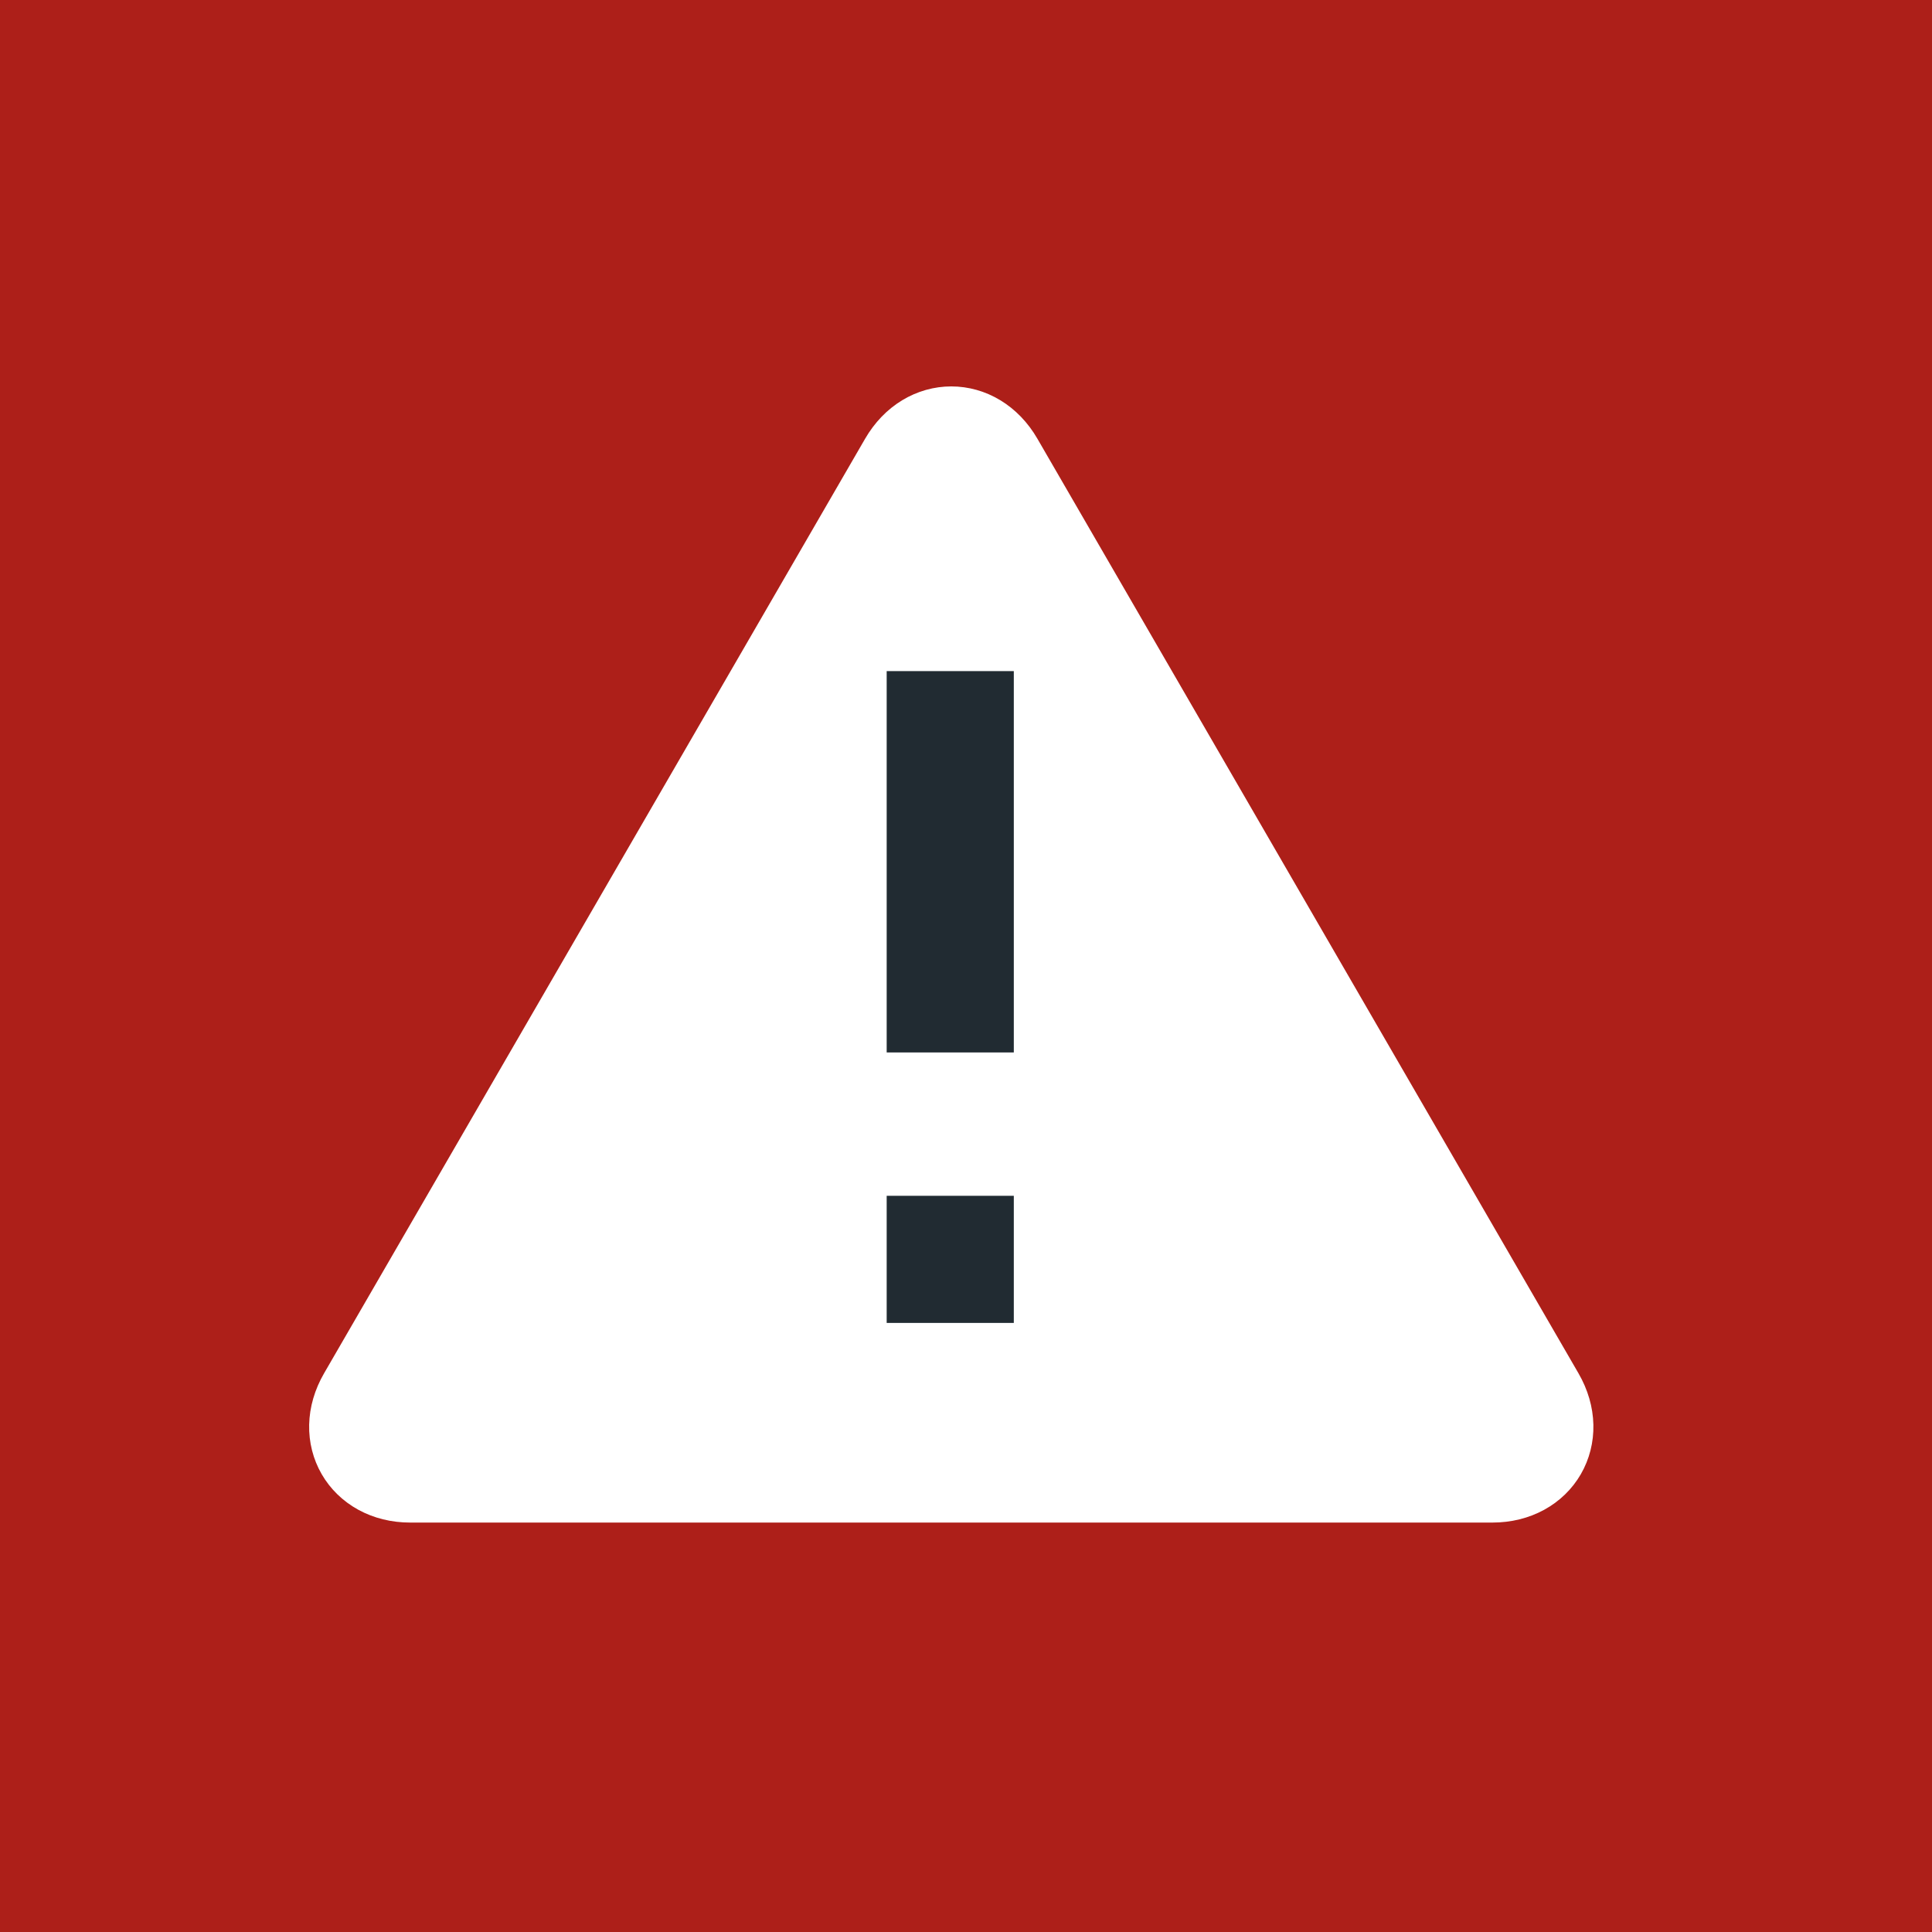
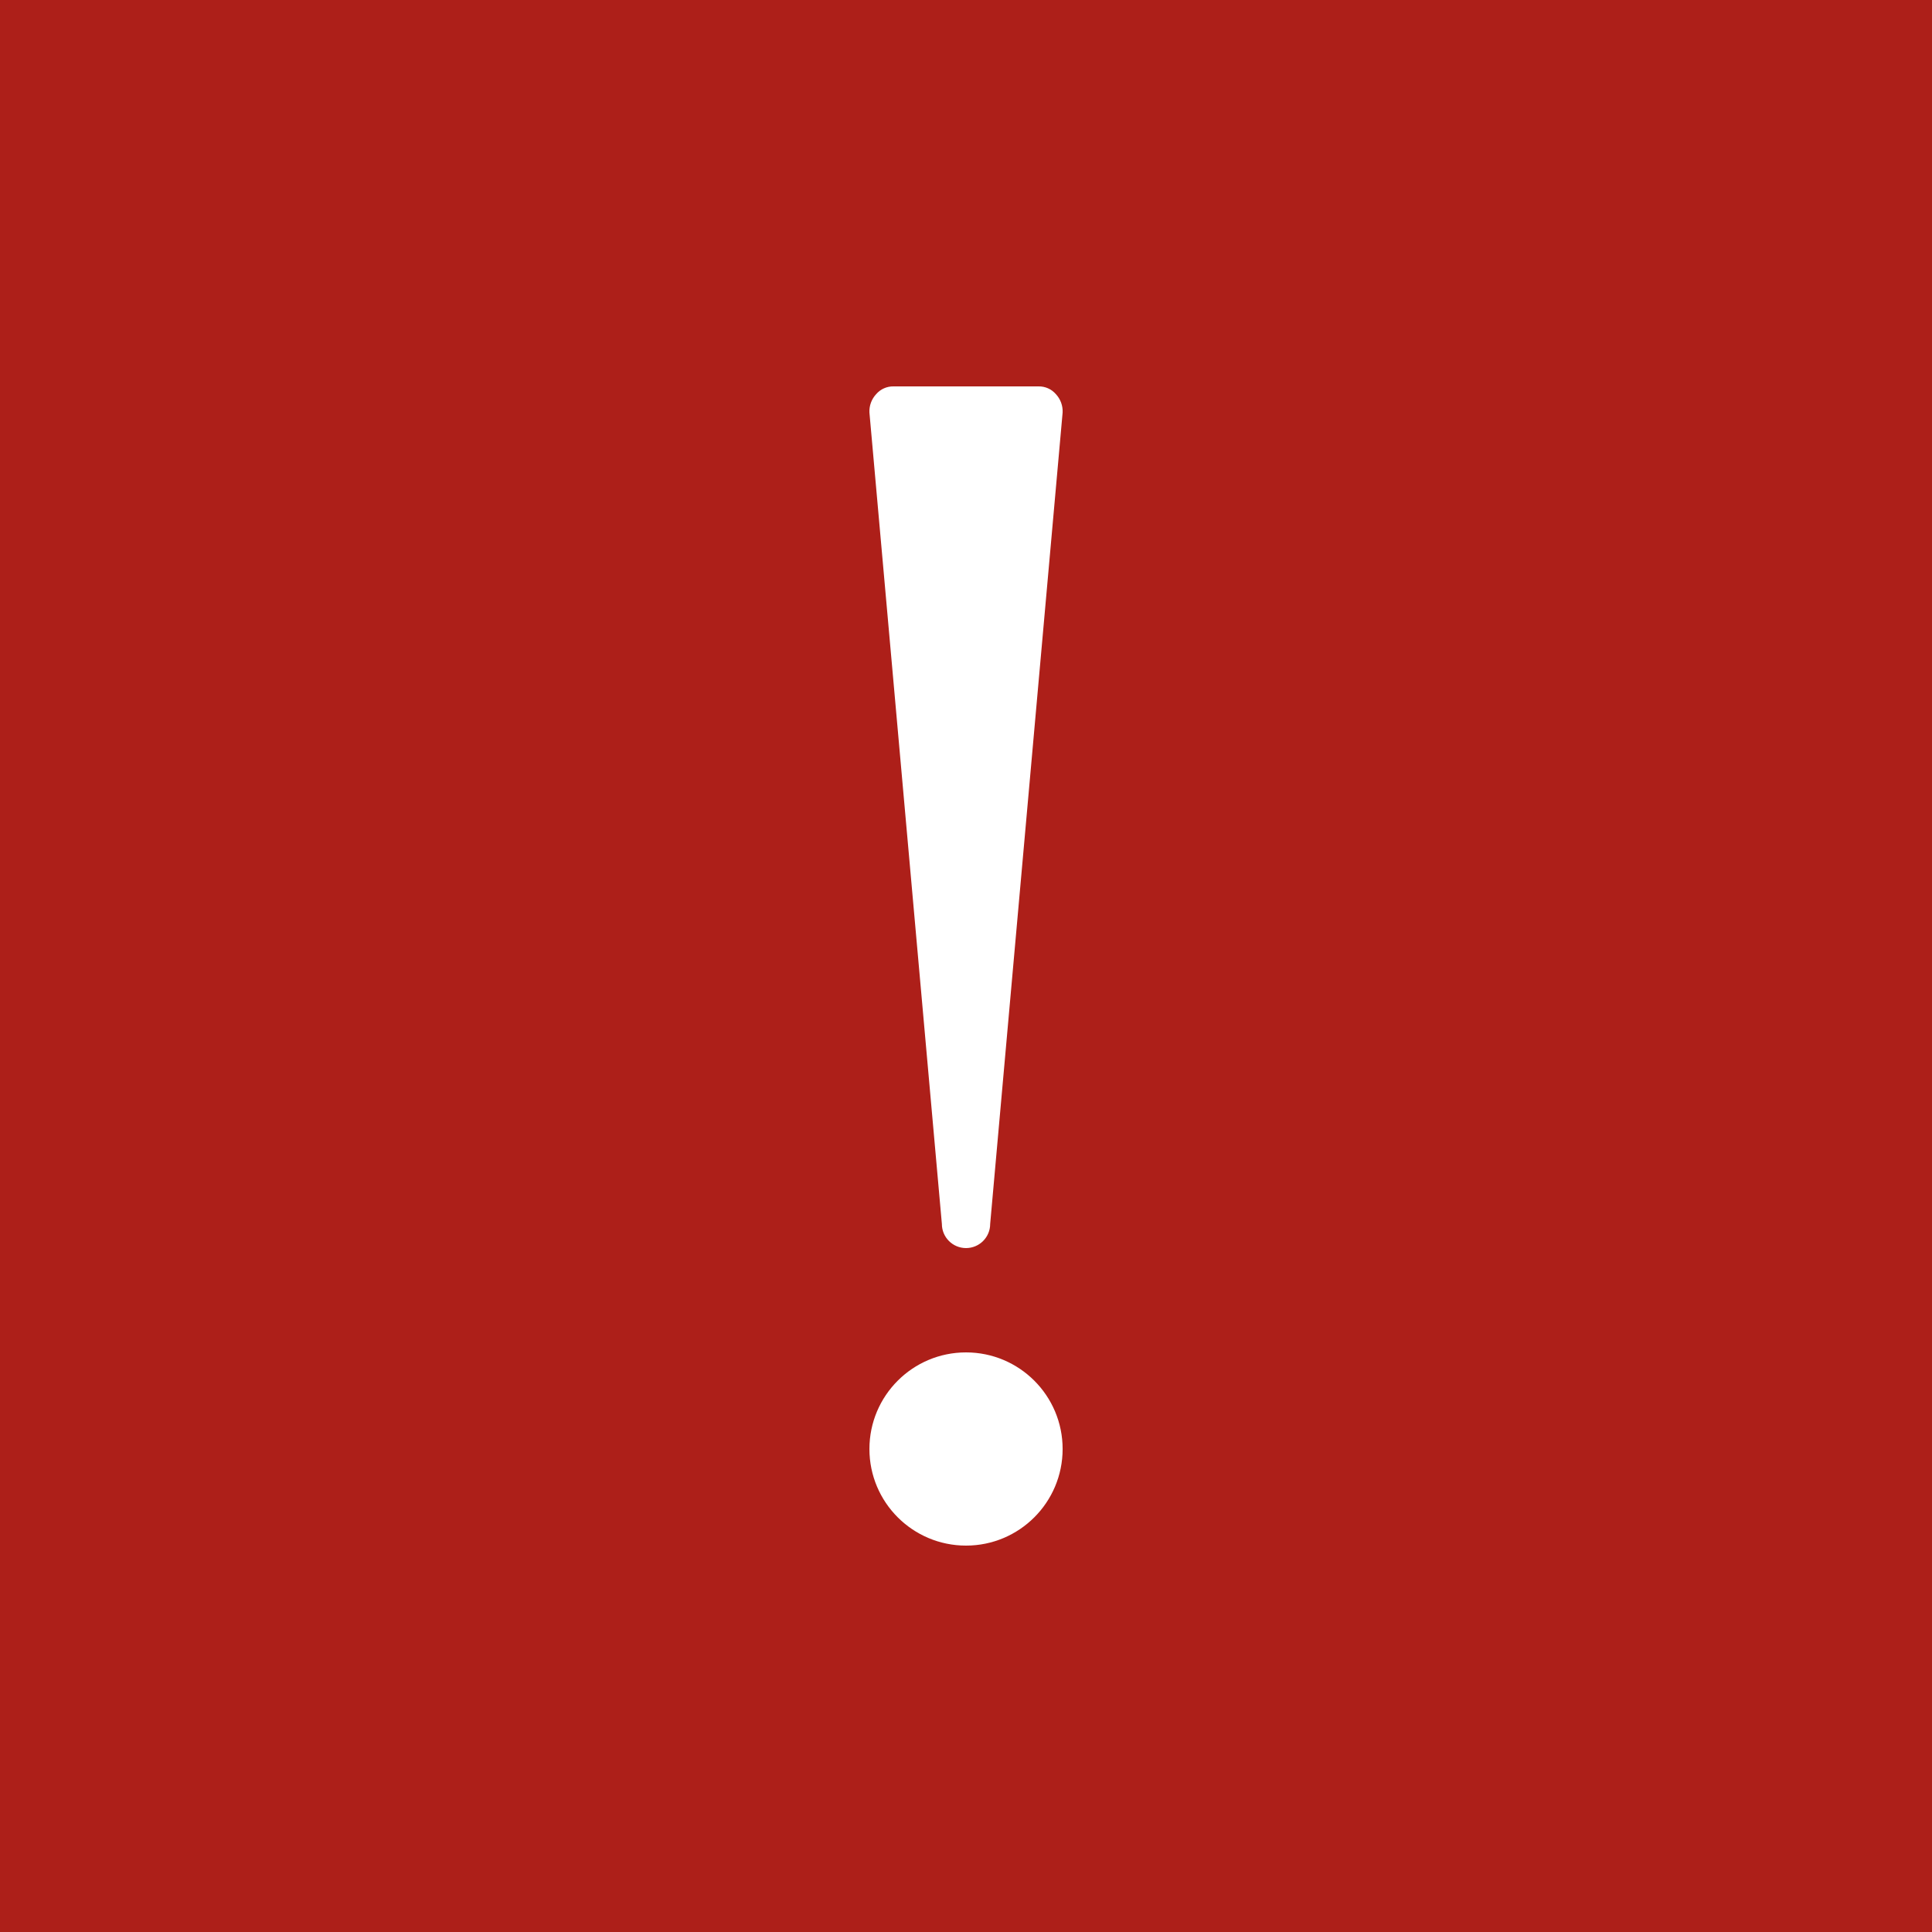
- <svg xmlns="http://www.w3.org/2000/svg" width="50px" height="50px" viewBox="0 0 50 50" version="1.1">
+ <svg xmlns="http://www.w3.org/2000/svg" width="80px" height="80px" viewBox="0 0 80 80" version="1.1">
  <defs />
  <g id="NHS-Redesign---Components-v0.1" stroke="none" stroke-width="1" fill="none" fill-rule="evenodd">
-     <g id="NHS-Redesign---Callout-Box-Ideas-v2" transform="translate(-227, -1260)">
-       <g id="Group-8" transform="translate(227, 1260)">
-         <g id="Group-9">
-           <rect id="Rectangle-3" fill="#AD1F19" x="0" y="0" width="50" height="50" />
-           <g id="Group-7" transform="translate(10, 12)" fill="#FFFFFF" stroke="#FFFFFF" stroke-width="2">
-             <path d="M28.621,26.404 L0.617,26.404 C-0.703,26.404 -1.41,25.185 -0.747,24.041 L13.254,-0.144 C13.915,-1.285 15.323,-1.285 15.983,-0.144 L29.985,24.041 C30.647,25.184 29.941,26.404 28.621,26.404 Z" id="Shape" />
-           </g>
-         </g>
-         <polygon id="Path" fill="#212B32" transform="translate(24.59211, 22.30263) rotate(180) translate(-24.59211, -22.30263) " points="26.237 27.237 22.947 27.237 22.947 17.368 26.237 17.368" />
-         <polygon id="Path" fill="#212B32" transform="translate(24.59211, 32.5921) rotate(180) translate(-24.59211, -32.5921) " points="26.237 34.237 22.947 34.237 22.947 30.947 26.237 30.947" />
+     <g id="NHS-Redesign---Callout-Box-Ideas-v3" transform="translate(-2156, -304)">
+       <g id="callout-icon-warning-red" transform="translate(2156, 304)">
+         <rect id="Rectangle-3" fill="#AD1F19" fill-rule="evenodd" x="0" y="0" width="80" height="80" />
+         <path d="M40.001,64 C37.792,64 36.001,62.209 36.001,60 C36.001,57.791 37.792,56 40.001,56 C42.21,56 44.001,57.791 44.001,60 C44.001,62.209 42.21,64 40.001,64 Z M43.721,16.32 C43.913,16.525 44.014,16.8 44.001,17.08 L41.001,50.68 C41.001,51.233 40.553,51.68 40.001,51.68 C39.449,51.68 39.001,51.233 39.001,50.68 L36.001,17.08 C35.988,16.8 36.089,16.525 36.281,16.32 C36.461,16.111 36.725,15.994 37.001,16 L43.001,16 C43.277,15.994 43.541,16.111 43.721,16.32 Z" id="nhsuk-icon-warning" fill="#FFFFFF" fill-rule="nonzero" />
      </g>
    </g>
  </g>
</svg>
